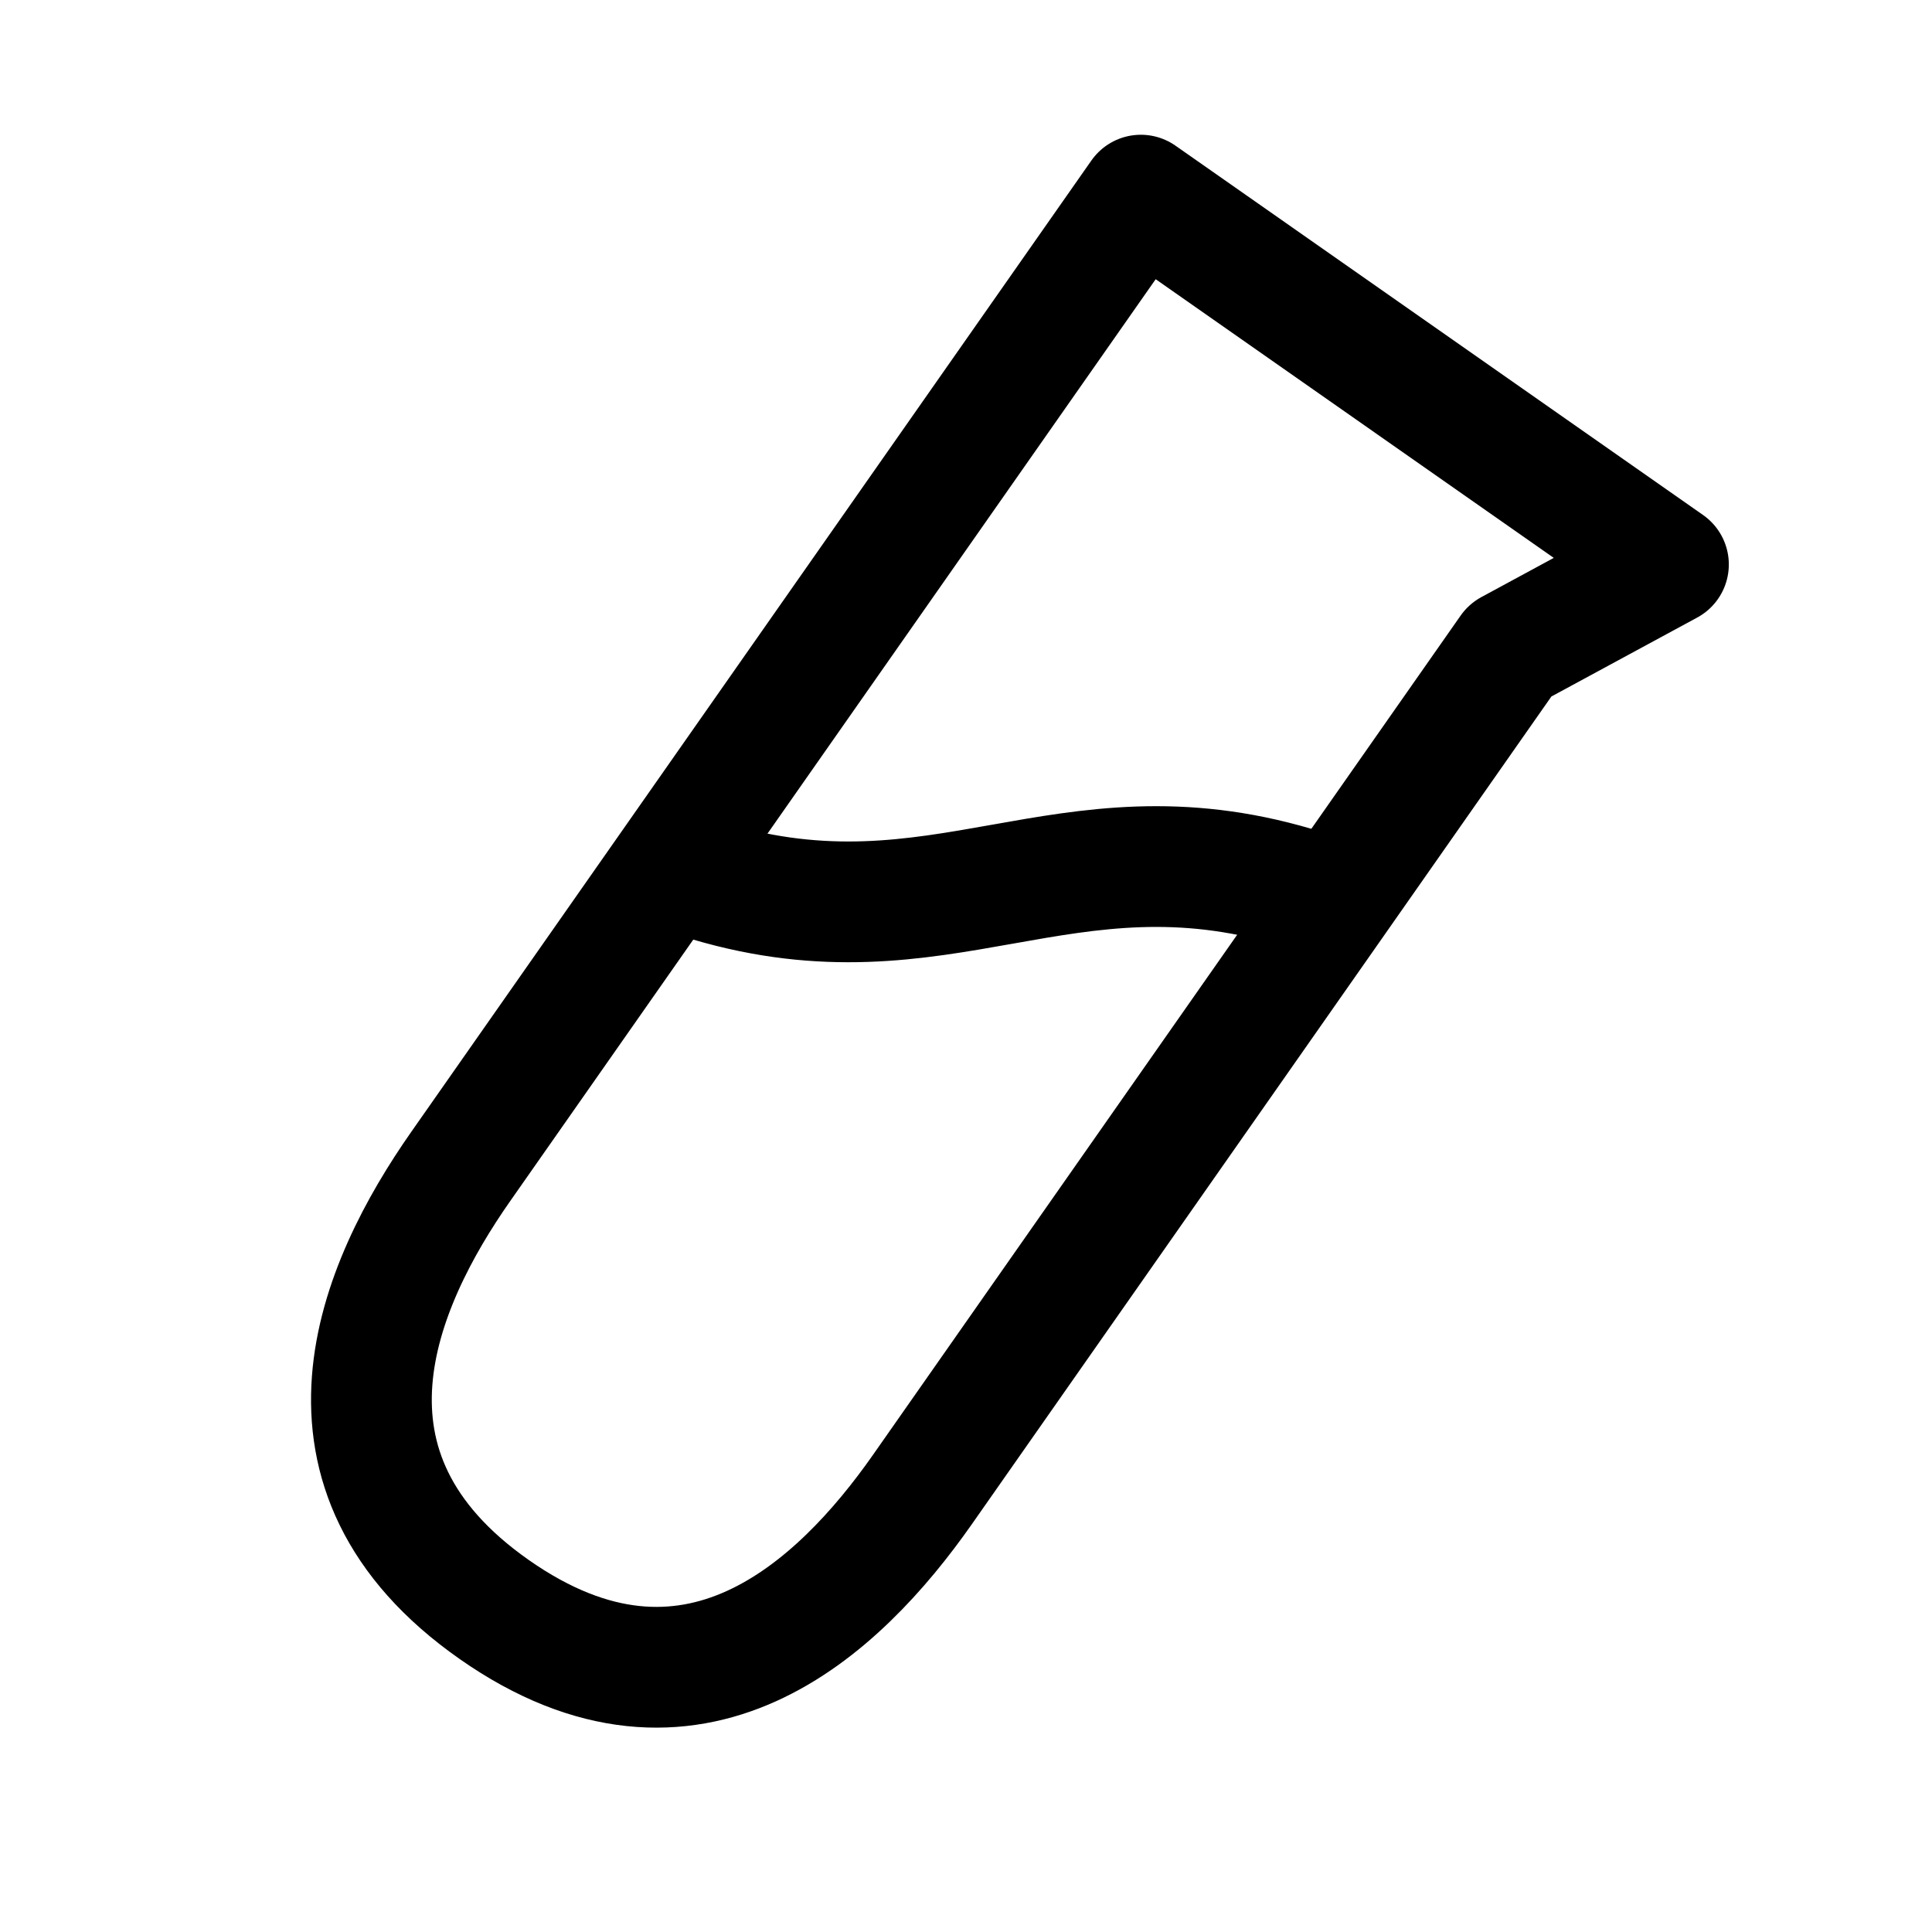
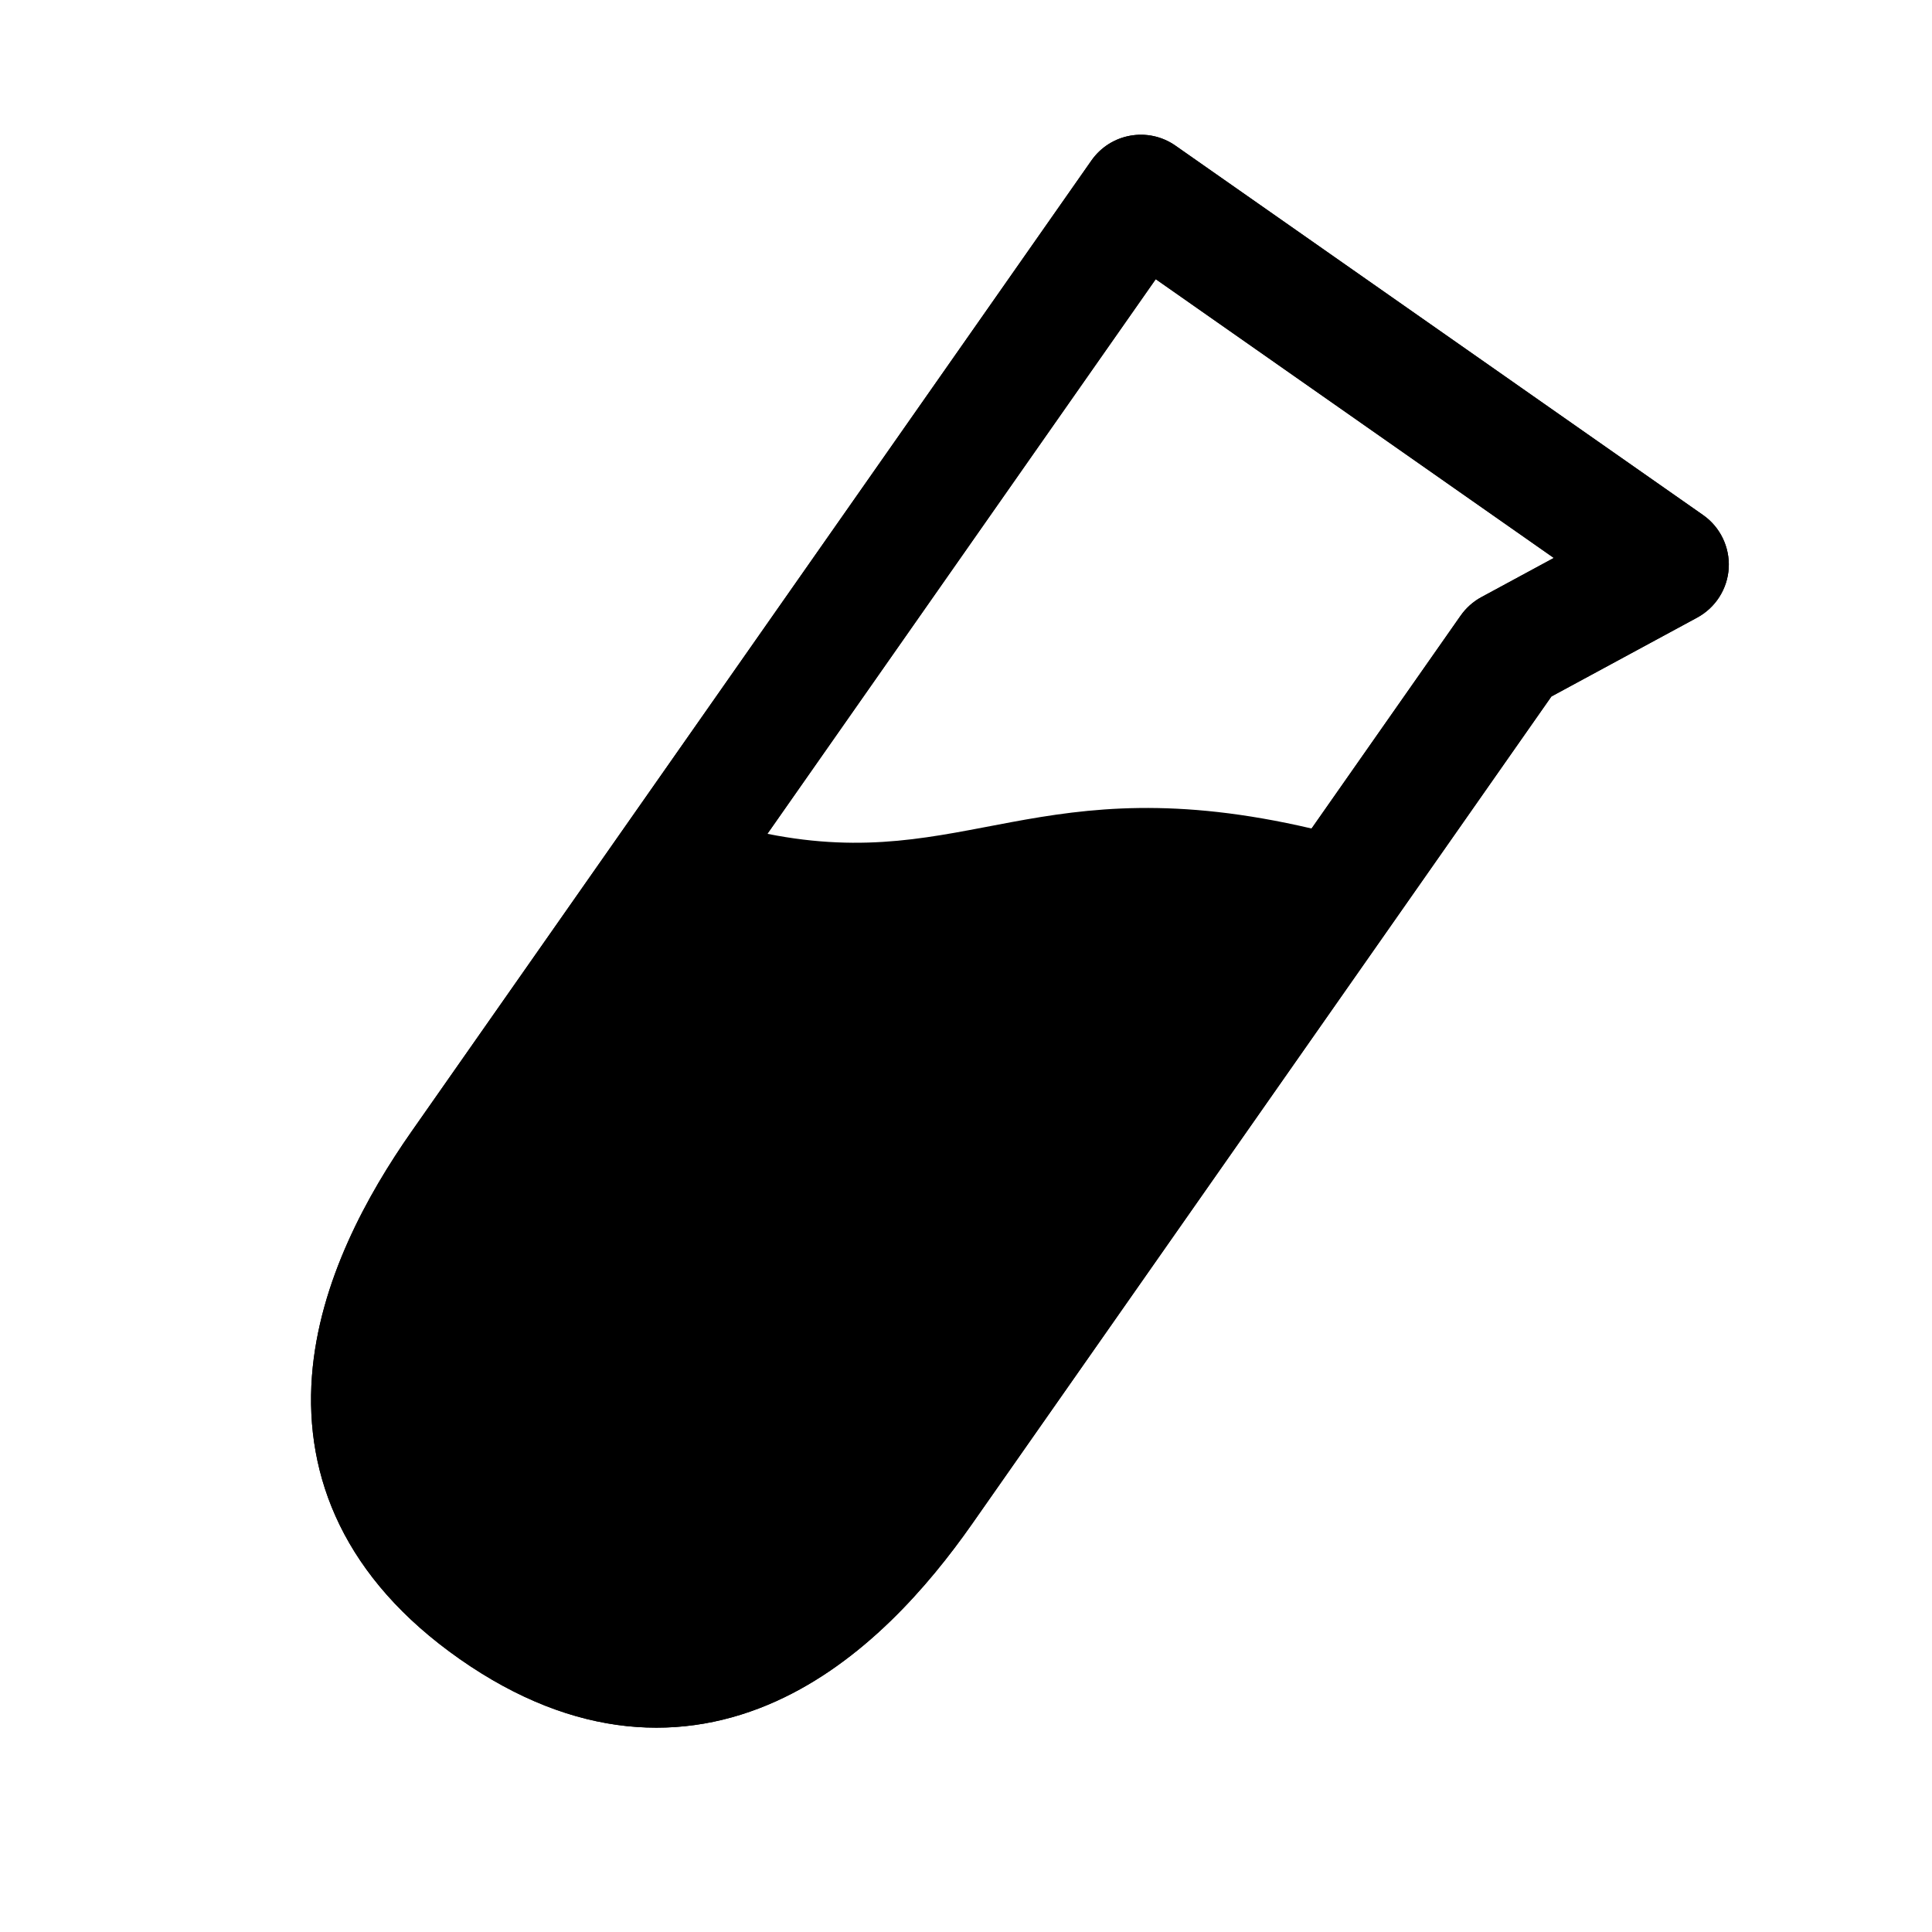
- <svg xmlns="http://www.w3.org/2000/svg" width="24" stroke-width="1.5" height="24" viewBox="0 0 24 24" fill="none">
-   <path d="M6.141 19.995C8.599 21.716 10.422 19.983 11.459 18.503L18.759 8.077L20.726 7.012L14.172 2.424L5.725 14.488C4.688 15.968 3.684 18.274 6.141 19.995Z" stroke="currentColor" stroke-linecap="round" stroke-linejoin="round" />
-   <path d="M16.091 11.019C13.215 10.167 11.688 11.801 8.811 10.949" stroke="currentColor" stroke-linecap="round" stroke-linejoin="round" />
+ <svg xmlns="http://www.w3.org/2000/svg" width="24" height="24" viewBox="0 0 24 24" stroke-width="1.5" fill="none">
+   <path fill-rule="evenodd" clip-rule="evenodd" d="M13.558 1.994C13.796 1.654 14.264 1.572 14.603 1.81L21.156 6.398C21.369 6.547 21.489 6.796 21.475 7.055C21.46 7.315 21.312 7.548 21.083 7.672L19.272 8.652L12.074 18.933C11.53 19.709 10.72 20.646 9.642 21.133C8.496 21.651 7.146 21.614 5.712 20.61C4.278 19.606 3.781 18.35 3.875 17.095C3.964 15.916 4.568 14.834 5.111 14.058L13.558 1.994ZM14.357 3.468L6.34 14.918C5.847 15.622 5.429 16.434 5.371 17.208C5.319 17.907 5.548 18.664 6.572 19.381C7.595 20.098 8.386 20.055 9.025 19.766C9.732 19.447 10.352 18.777 10.845 18.073L18.145 7.647C18.212 7.552 18.3 7.473 18.402 7.418L19.302 6.931L14.357 3.468Z" fill="currentColor" />
+   <path fill-rule="evenodd" clip-rule="evenodd" d="M13.558 1.994C13.796 1.654 14.264 1.572 14.603 1.81L21.156 6.398C21.369 6.547 21.489 6.796 21.475 7.055C21.46 7.315 21.312 7.548 21.083 7.672L19.272 8.652L12.074 18.933C11.53 19.709 10.72 20.646 9.642 21.133C8.496 21.651 7.146 21.614 5.712 20.61C4.278 19.606 3.781 18.35 3.875 17.095C3.964 15.916 4.568 14.834 5.111 14.058L13.558 1.994ZM14.357 3.468L9.533 10.358C12 10.85 12.9 9.5 16.293 10.292L18.145 7.647C18.212 7.552 18.3 7.473 18.402 7.418L19.302 6.931L14.357 3.468Z" fill="currentColor" />
</svg>
